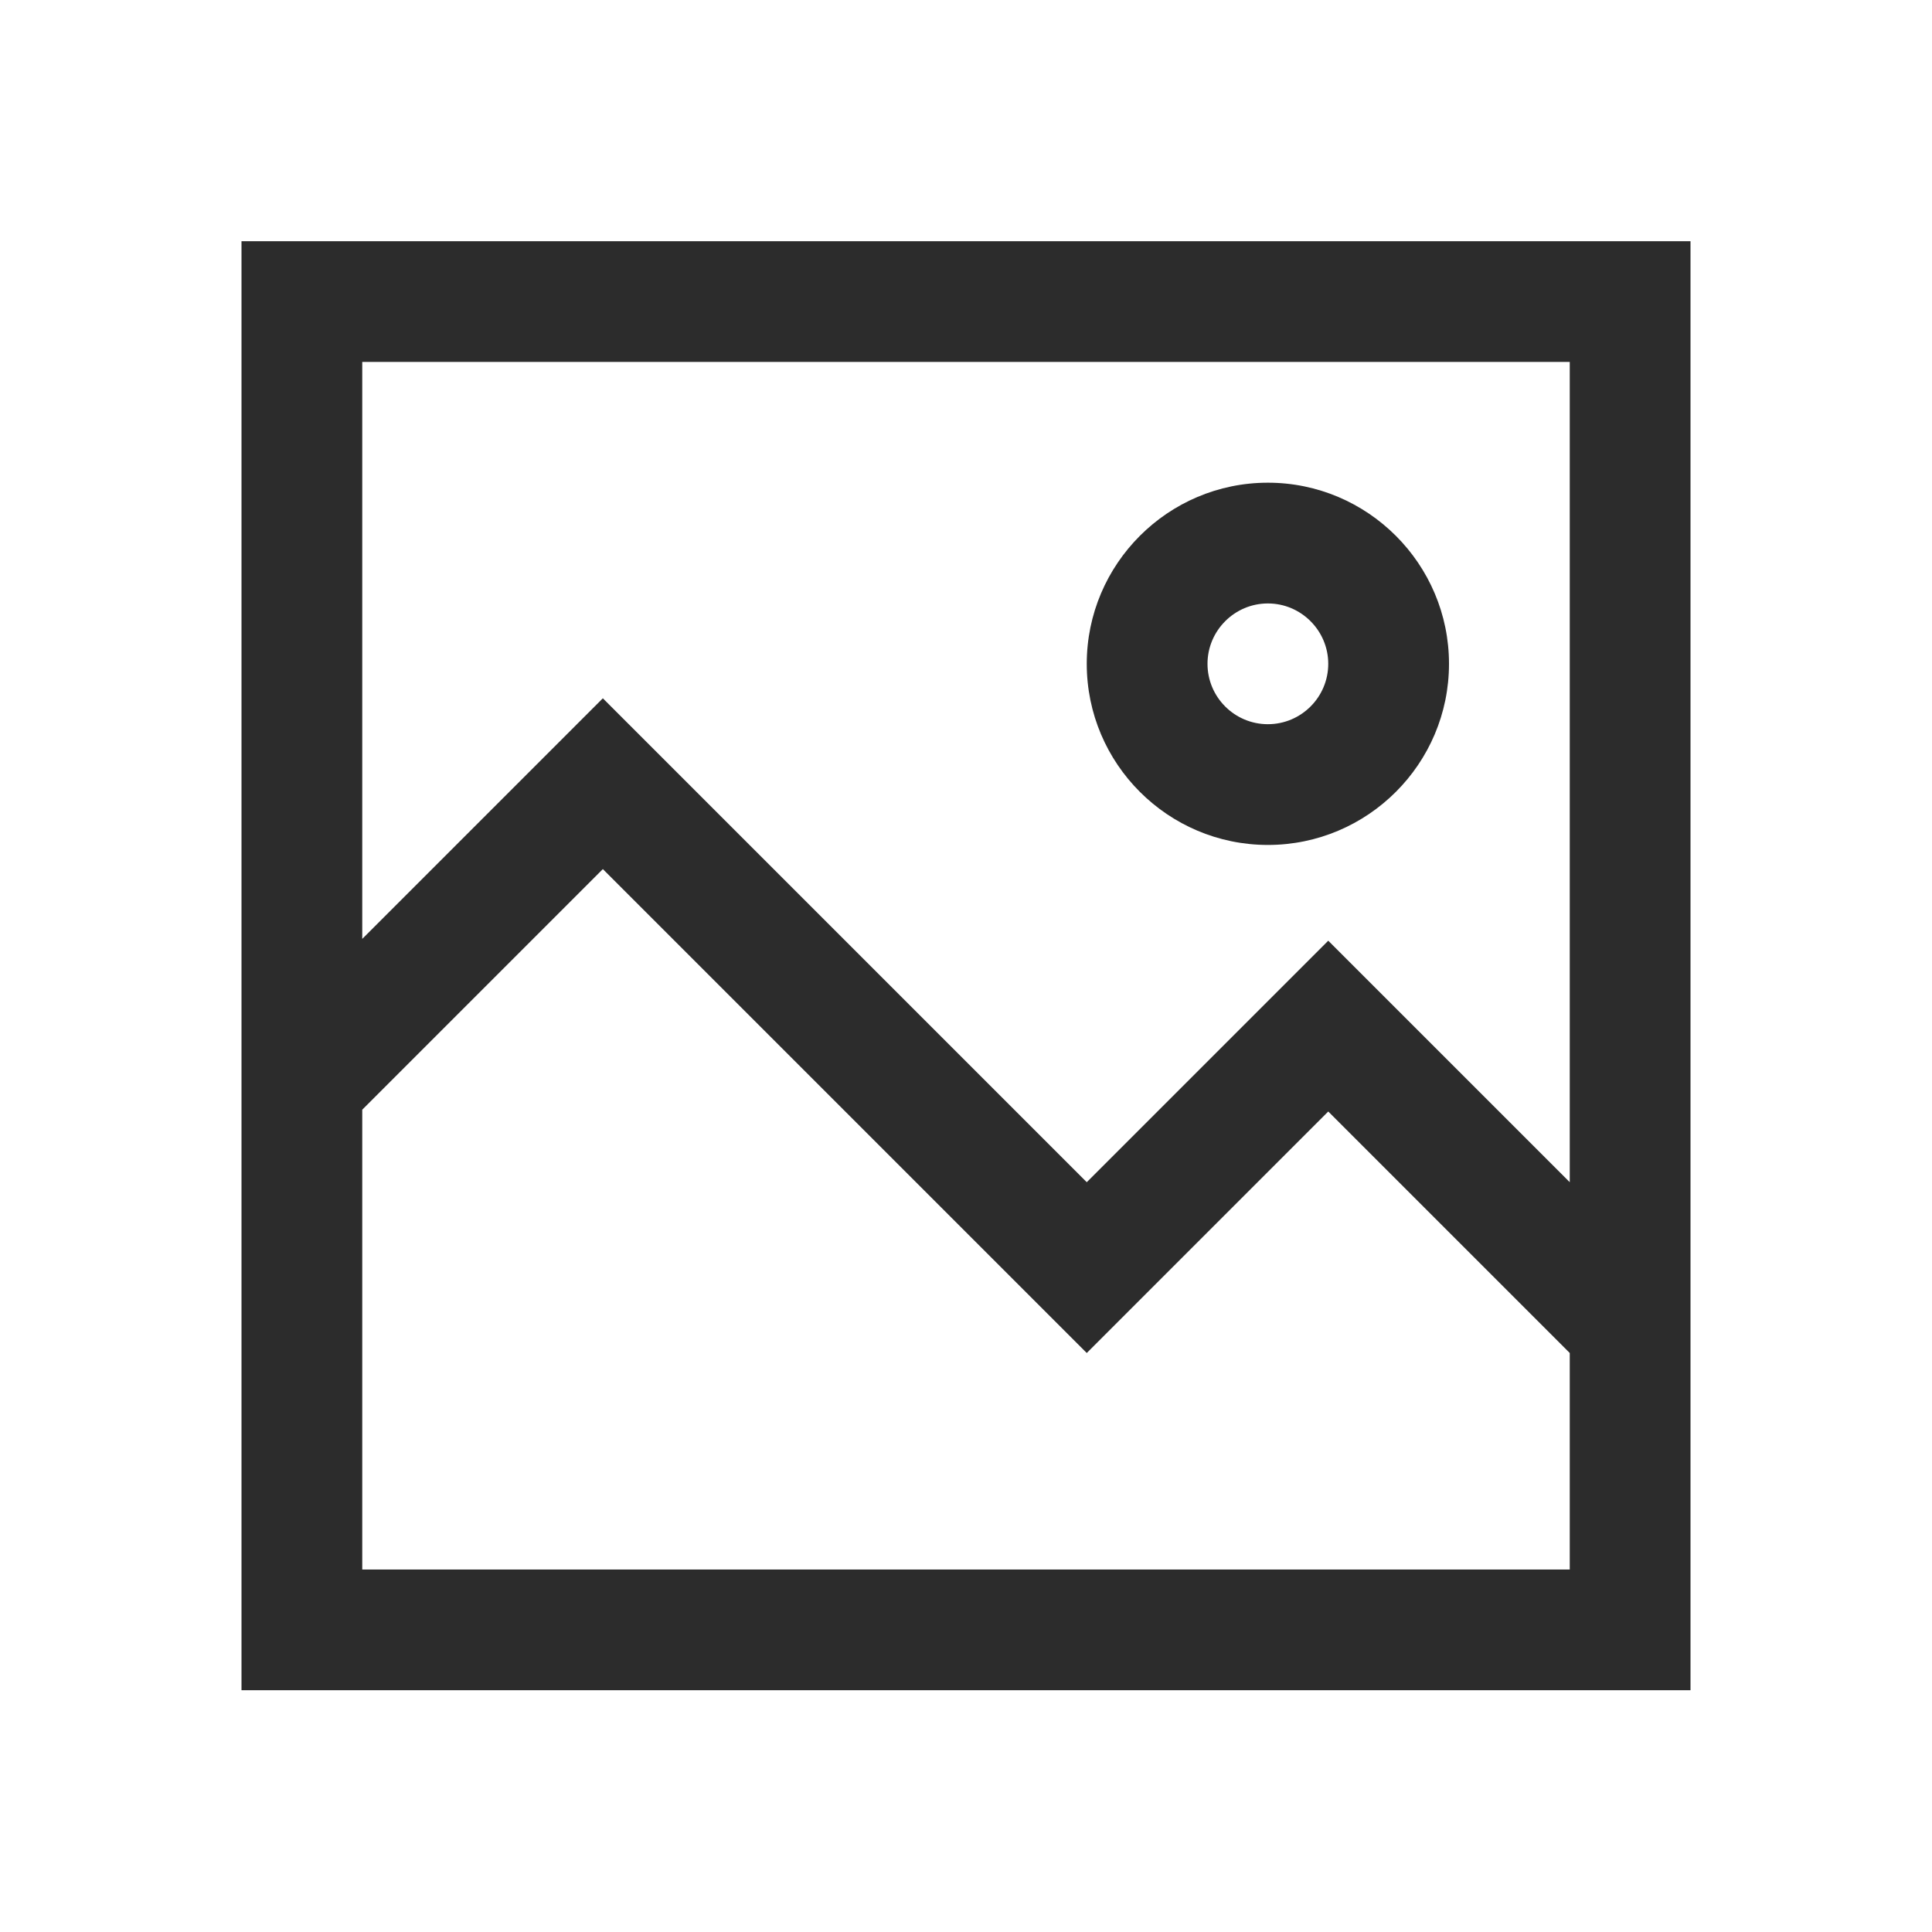
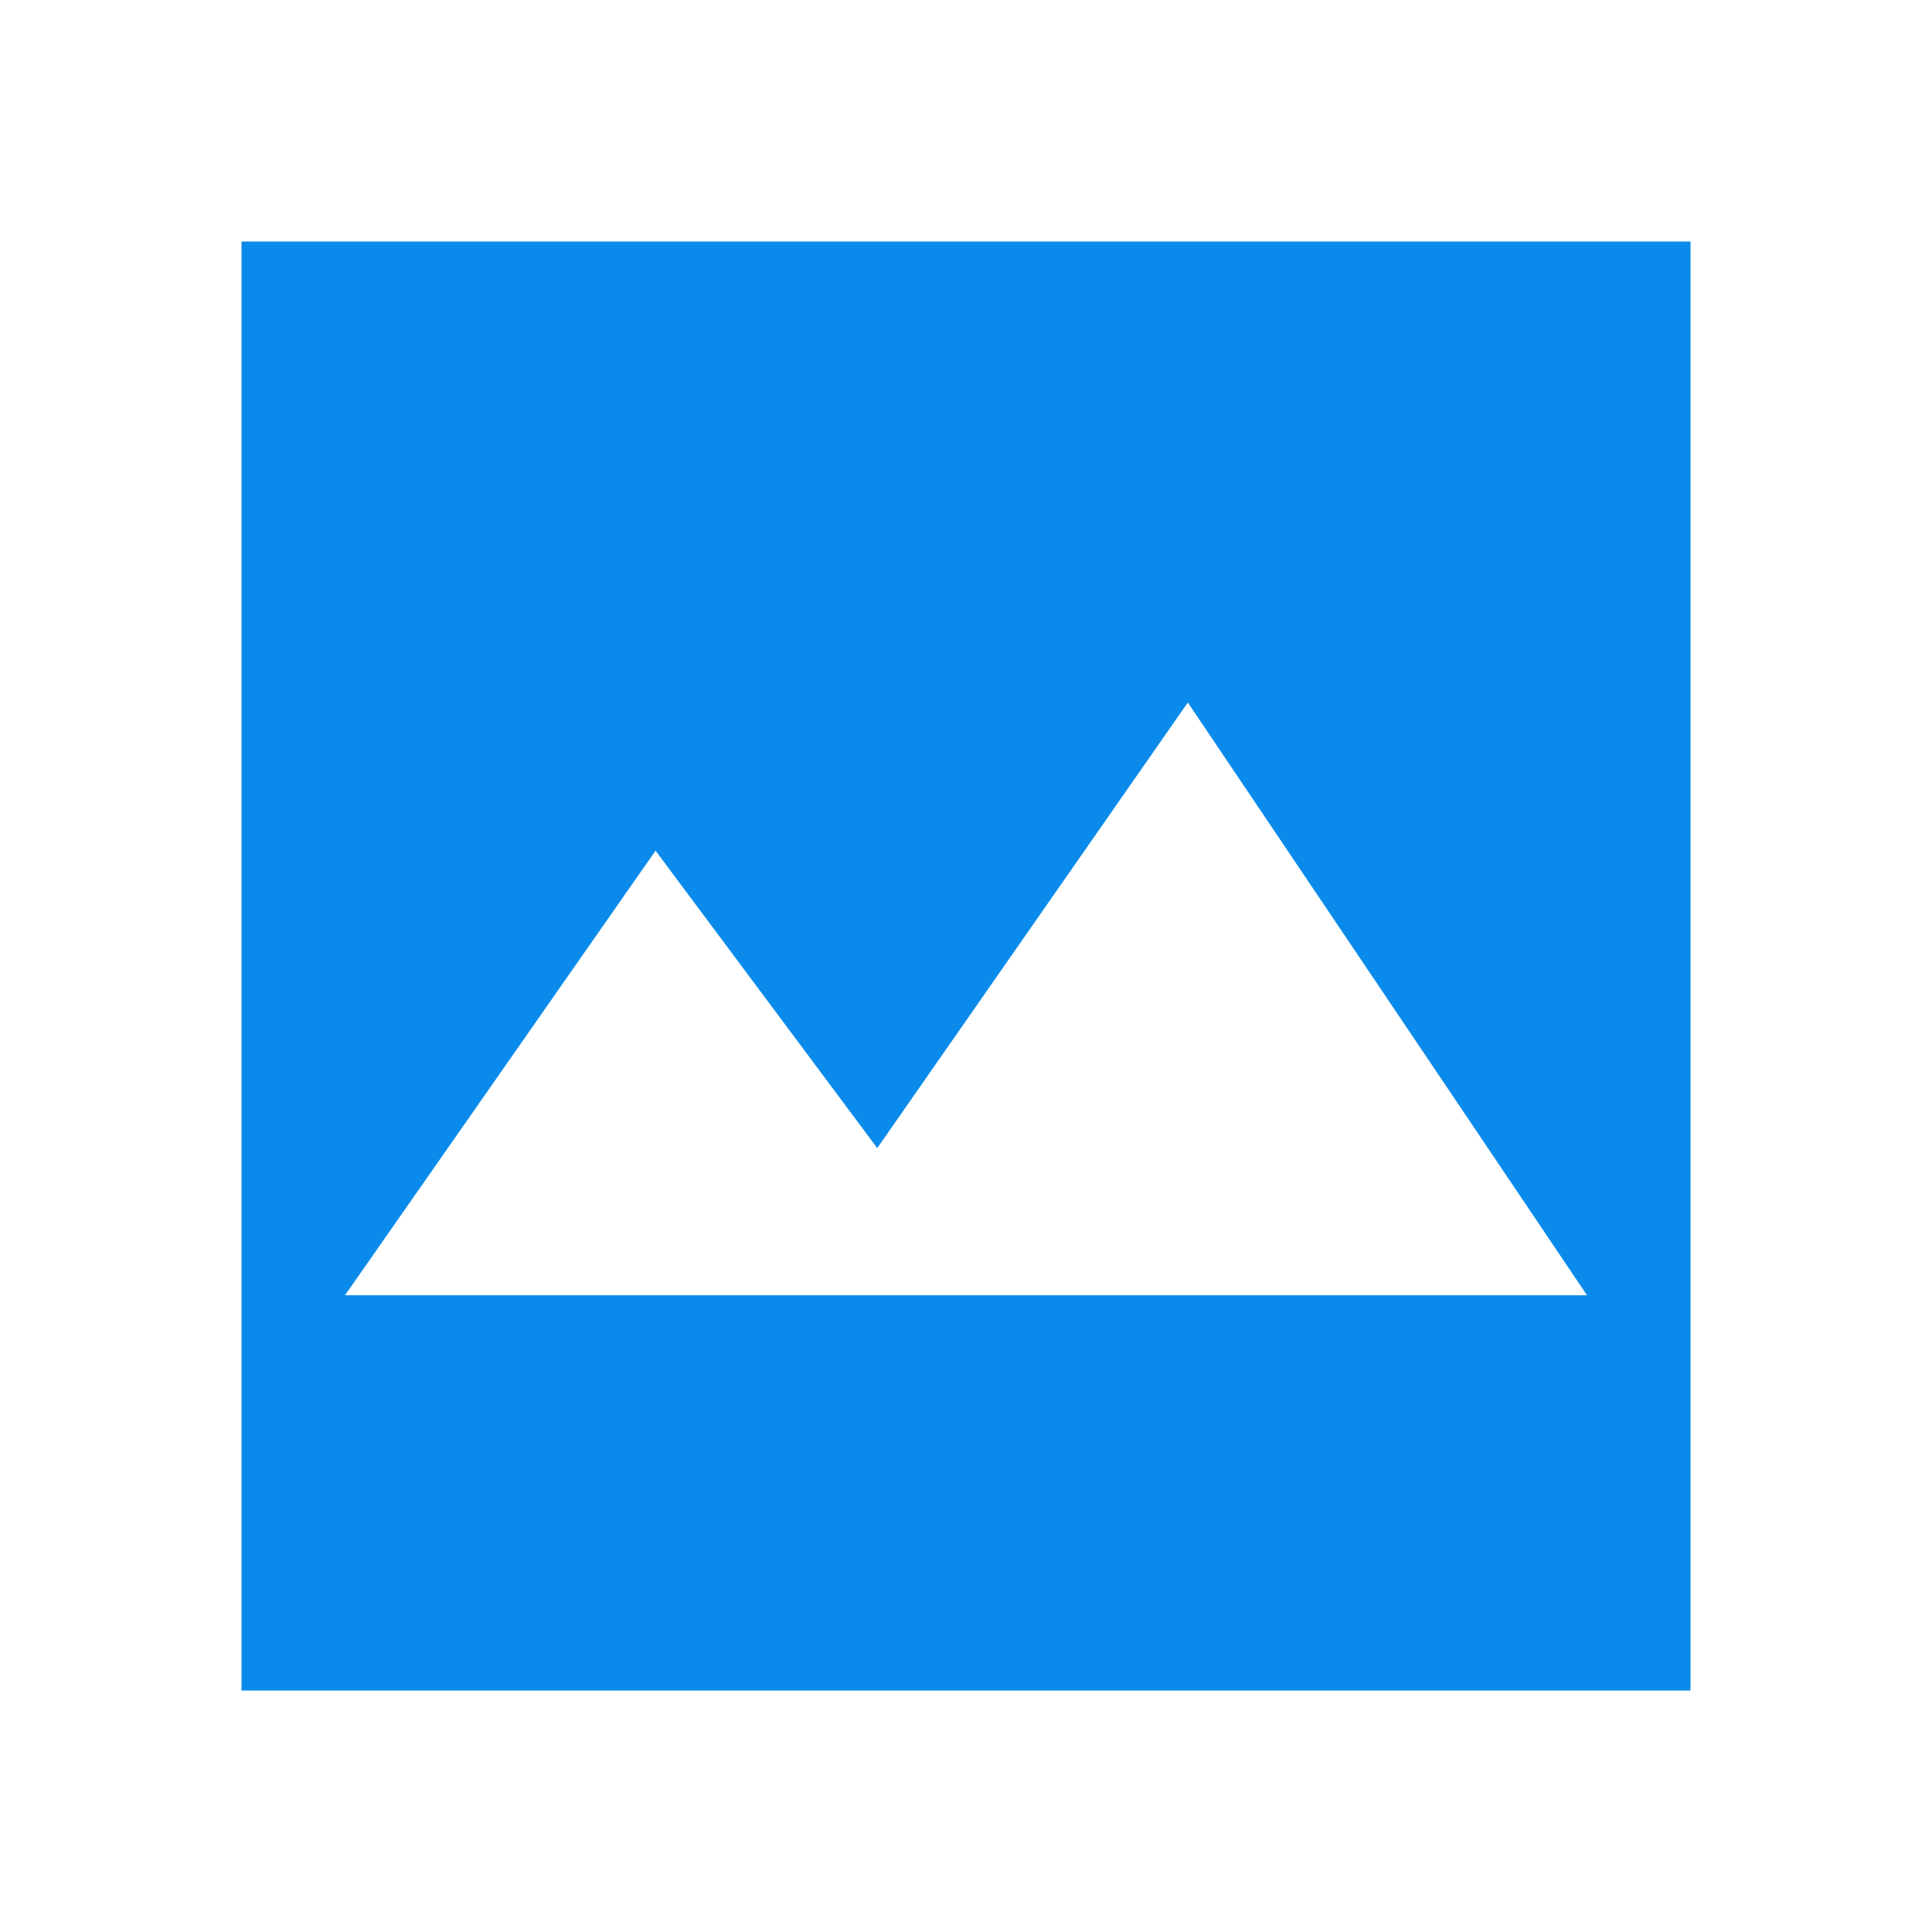
- <svg xmlns="http://www.w3.org/2000/svg" class="icon" viewBox="0 0 1024 1024" version="1.1" width="16" height="16">
-   <defs>
-     <style type="text/css" />
-   </defs>
-   <path d="M896 127.84v768H128v-768h768z m-576.48 332.8L192 588.16v243.712h640V717.12l-128-128-128 128-256.48-256.48zM832 191.84H192v305.792l127.52-127.52L576 626.592l128-128 128 128v-434.72z m-160 64c52.928 0 96 43.104 96 96 0 52.96-43.072 96-96 96s-96-43.04-96-96c0-52.896 43.072-96 96-96z m0 64c-17.632 0-32 14.4-32 32 0 17.664 14.368 32 32 32 17.632 0 32-14.336 32-32 0-17.6-14.368-32-32-32z" fill="#2c2c2c" />
+ <svg xmlns="http://www.w3.org/2000/svg" xmlns:ns1="http://vectornator.io" height="100%" style="fill-rule:nonzero;clip-rule:evenodd;stroke-linecap:round;stroke-linejoin:round;" xml:space="preserve" width="100%" version="1.1" viewBox="0 0 16 16">
+   <defs />
+   <g id="Untitled" ns1:layerName="Untitled">
+     <path d="M2+2L14+2L14+14L2+14L2+2ZM5.429+7.045L2.857+10.727L13.143+10.727L9.837+5.818L7.265+9.508L5.429+7.045Z" opacity="1" fill="#0a8beb" />
+   </g>
</svg>
